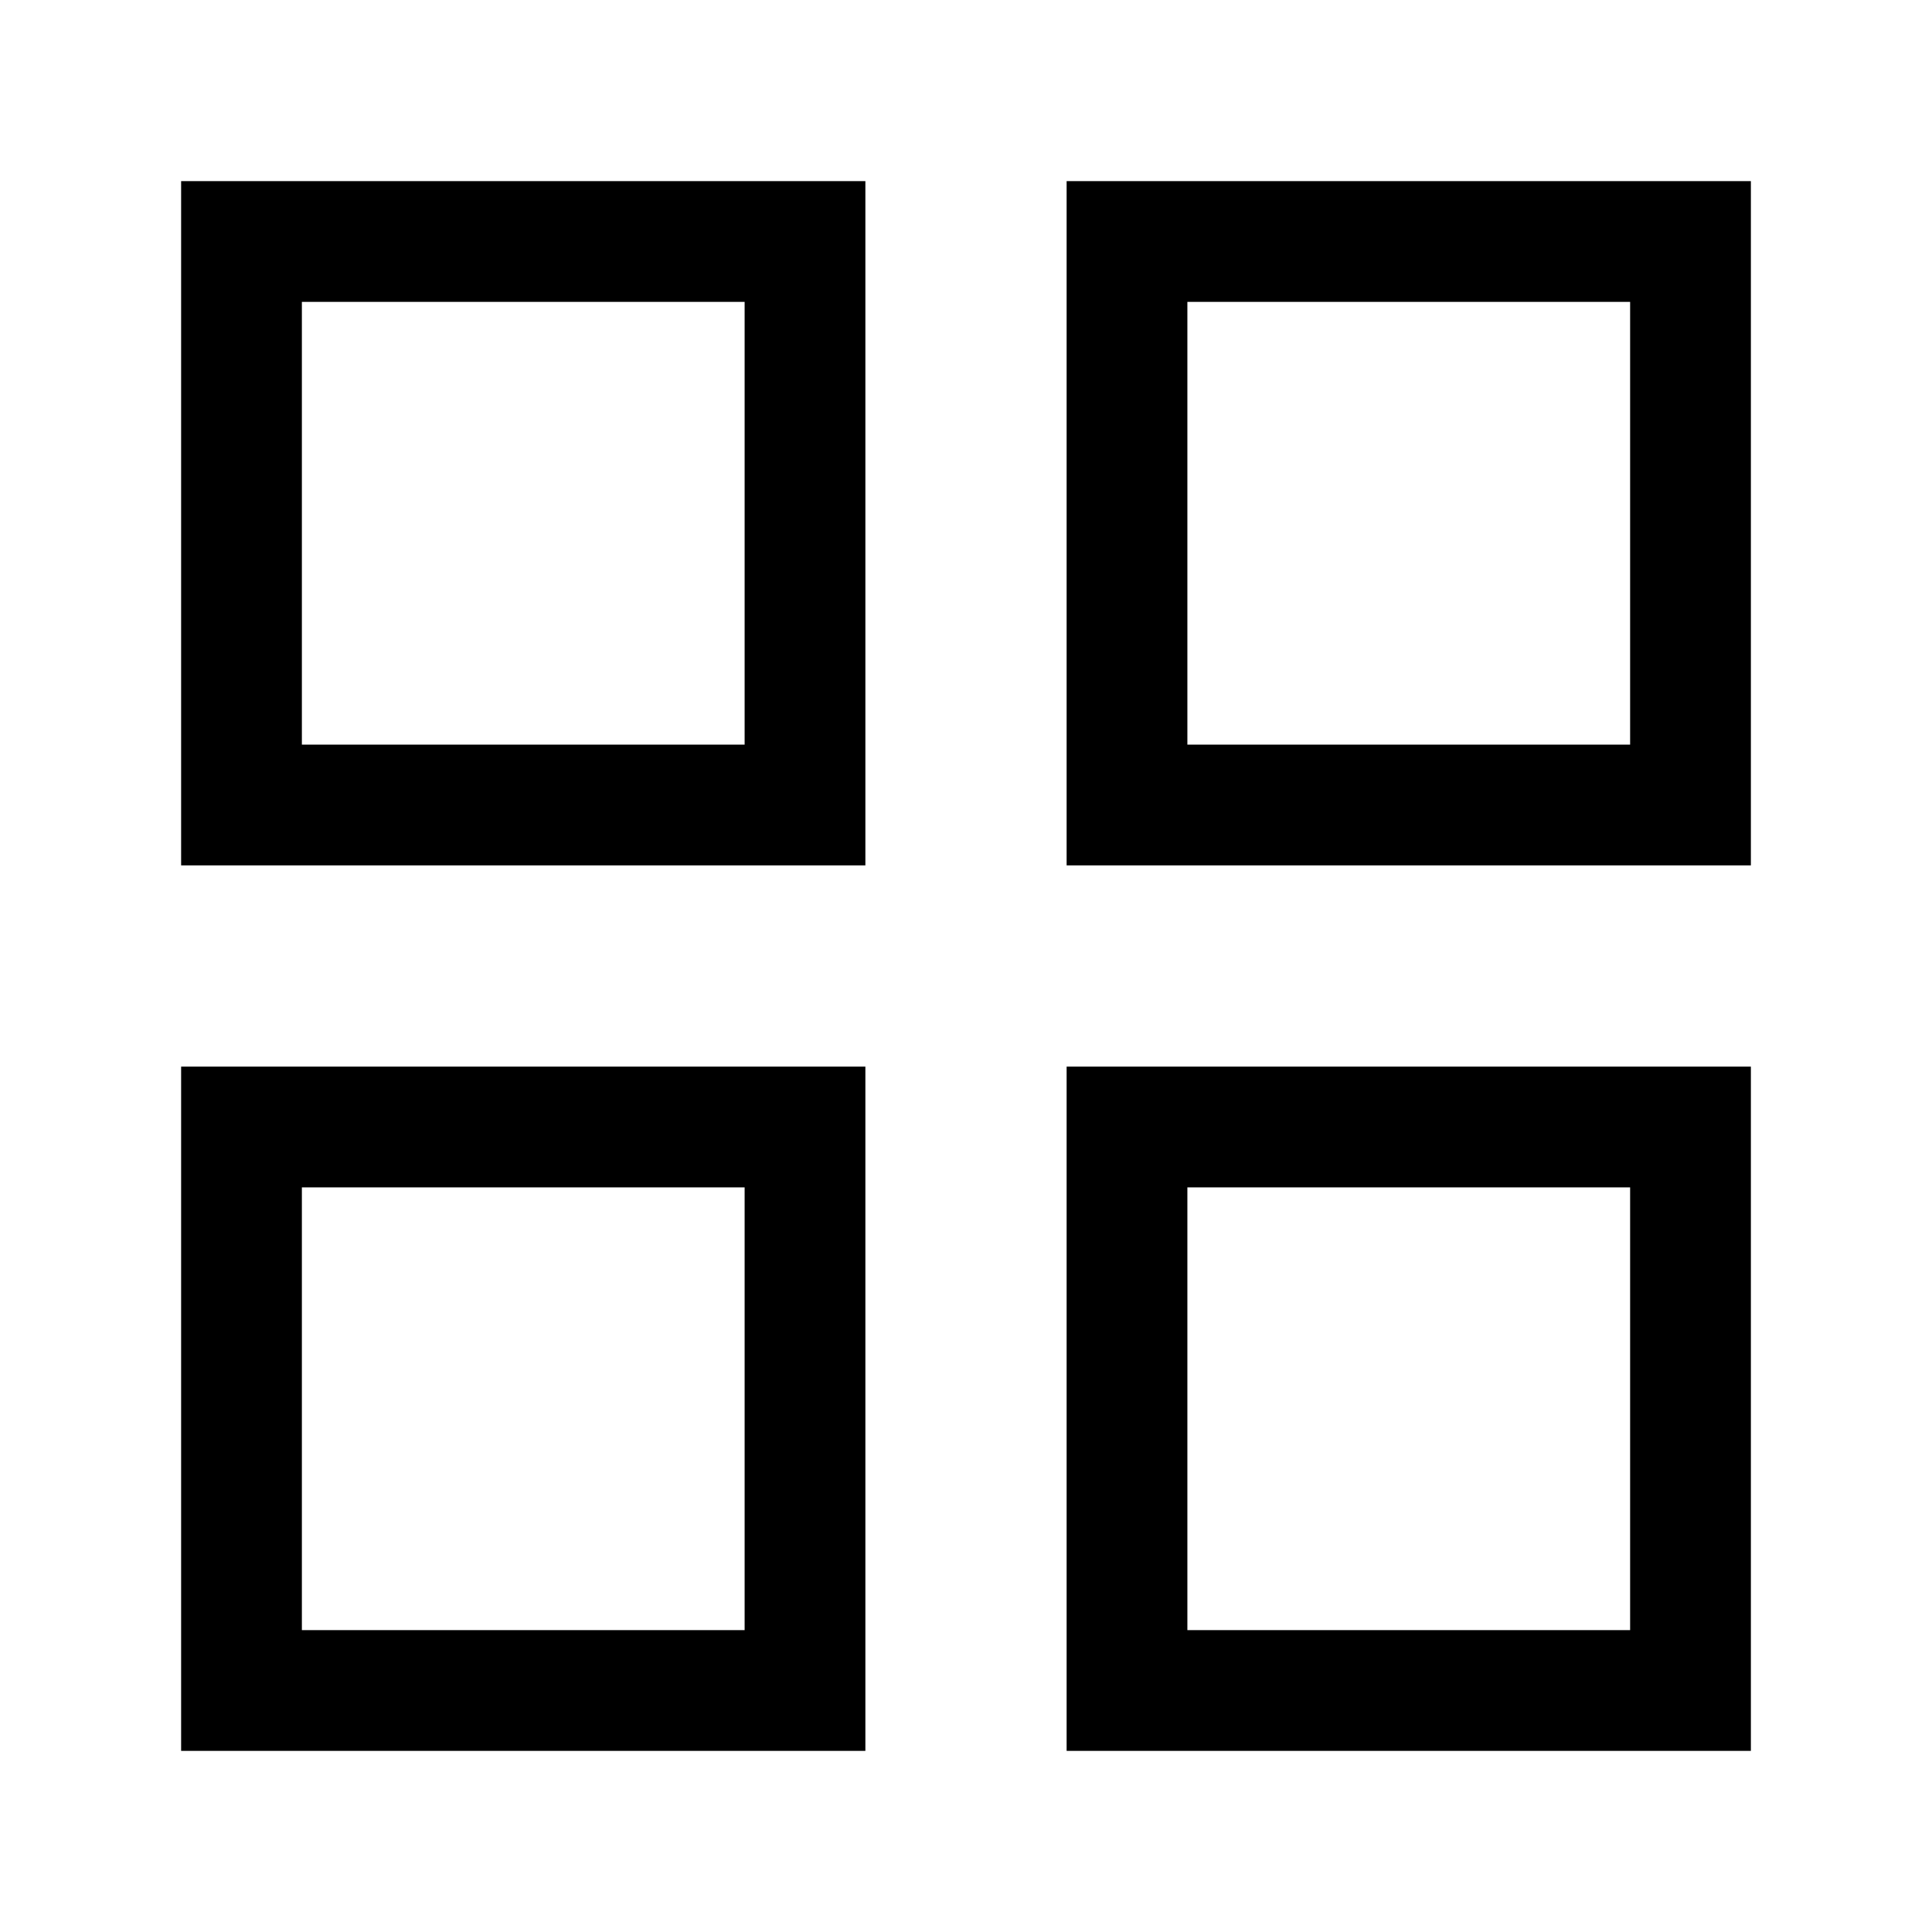
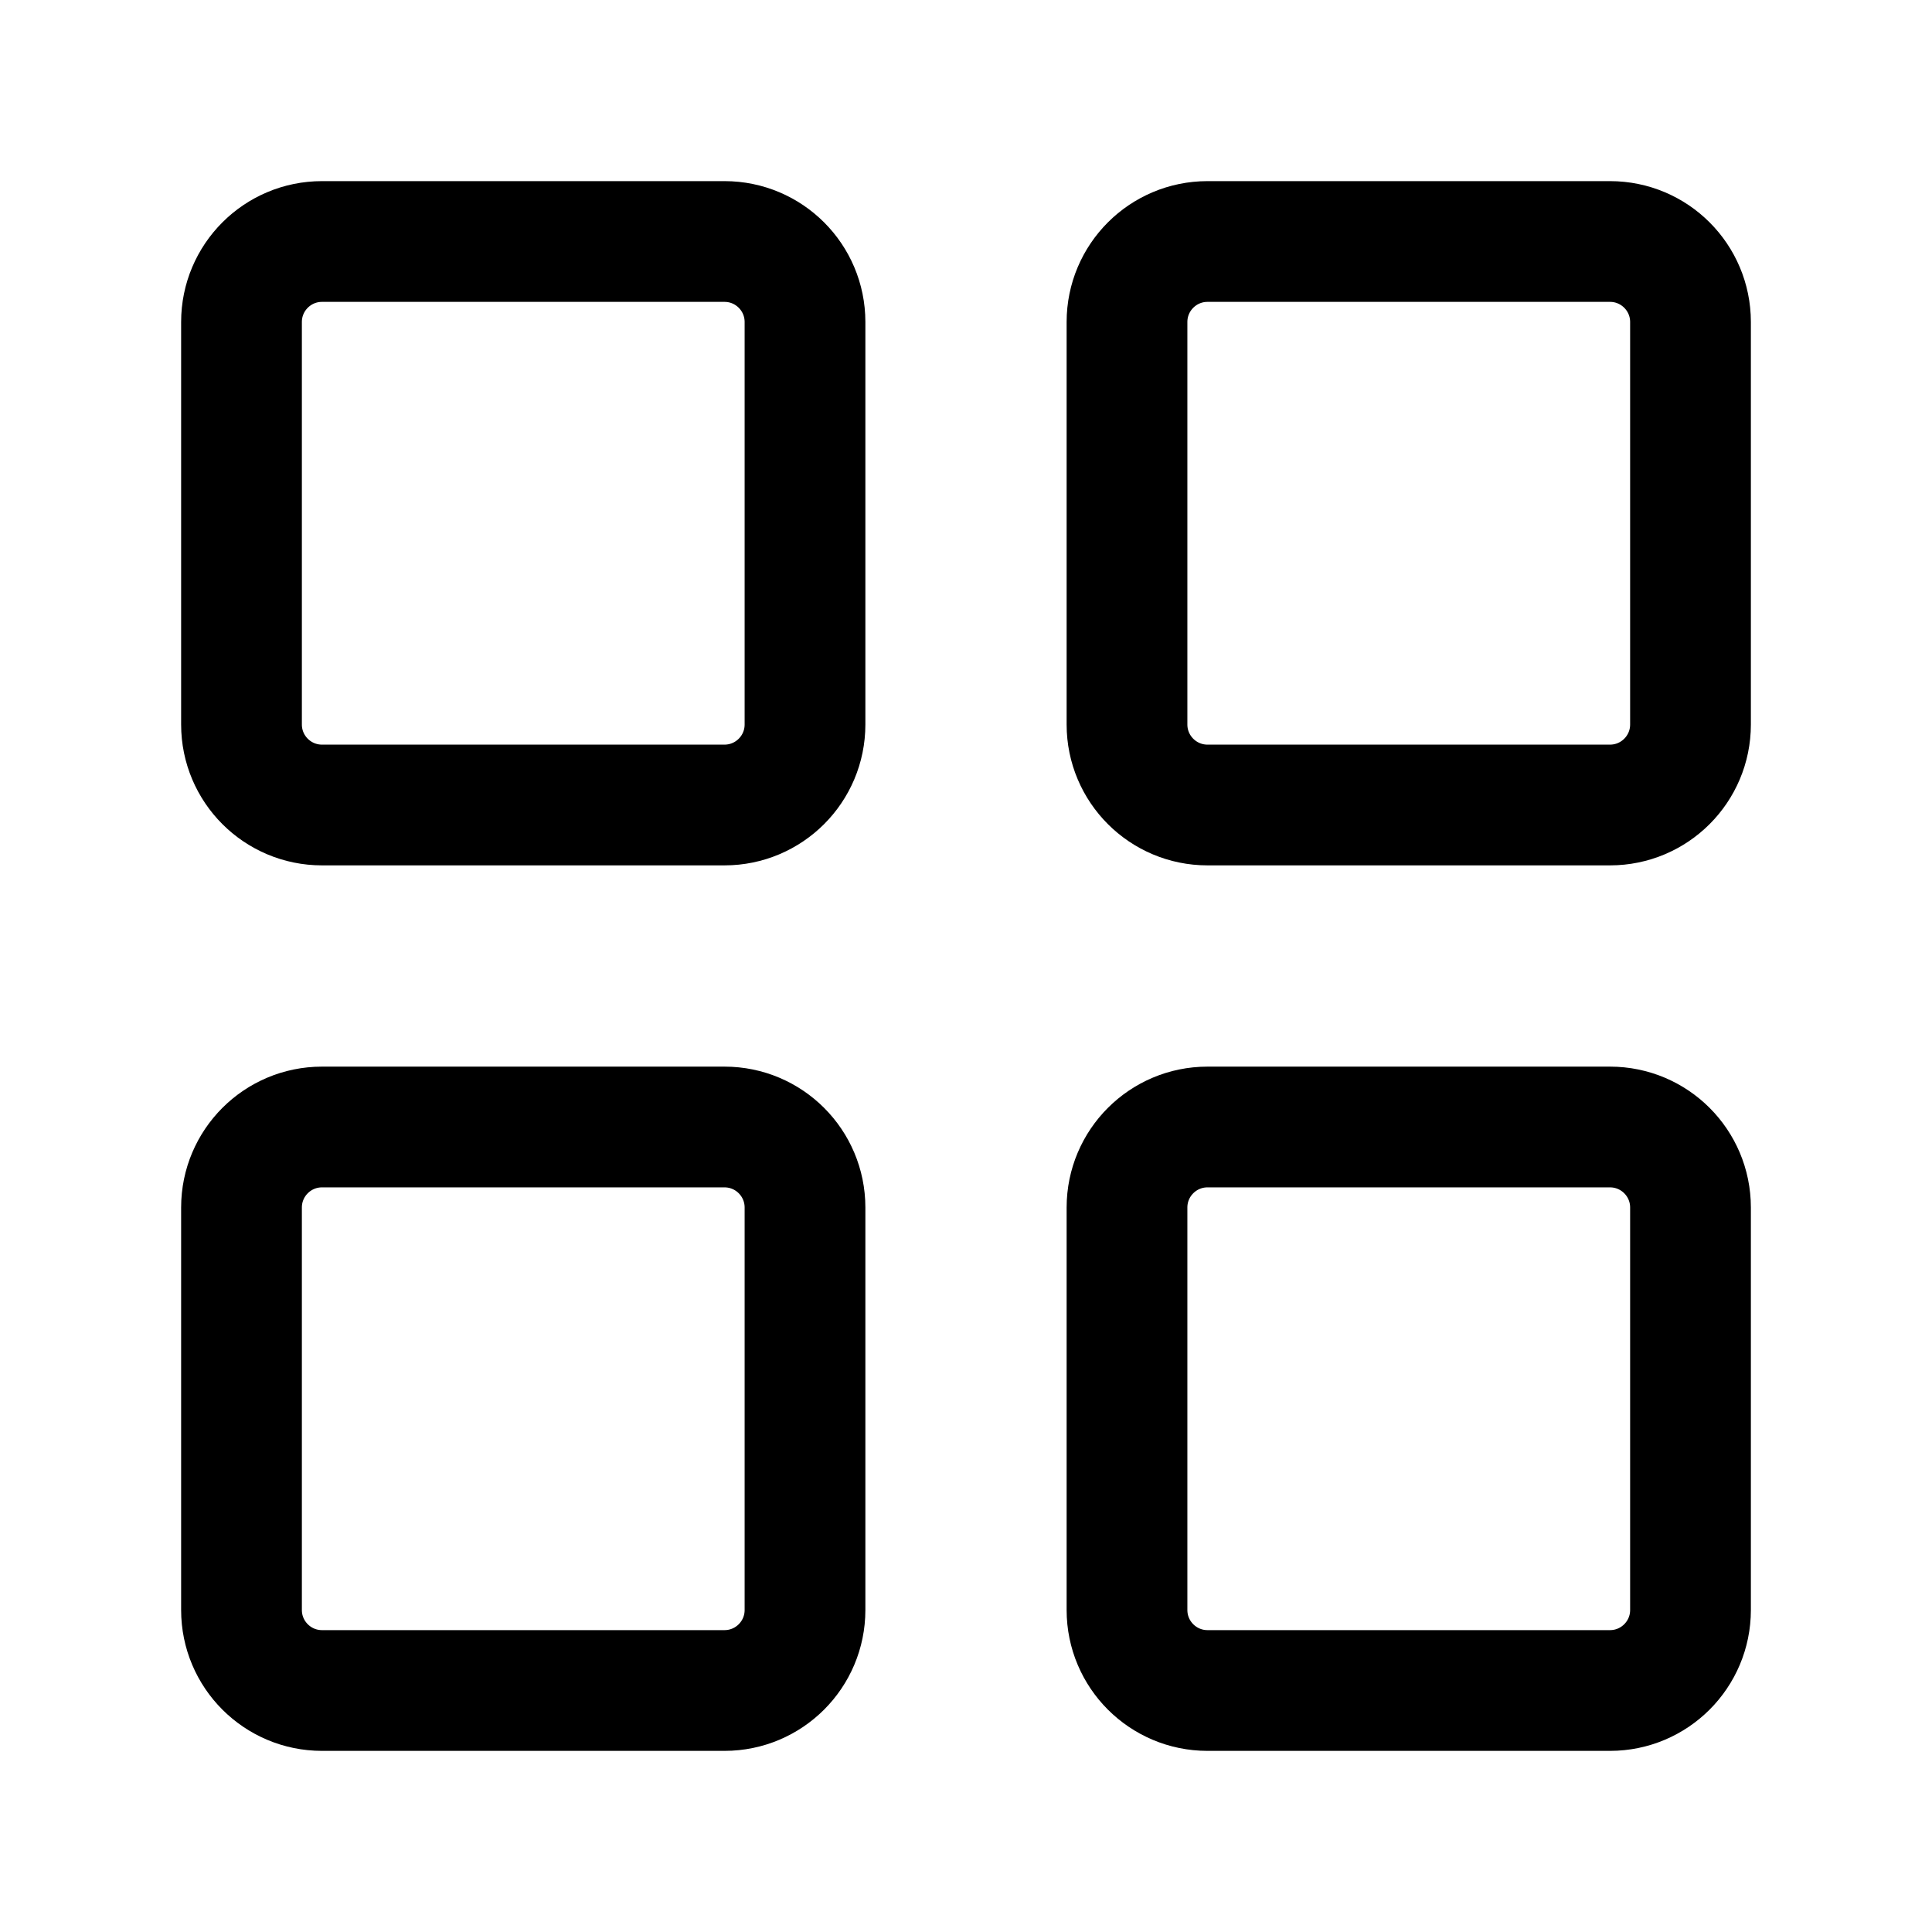
<svg xmlns="http://www.w3.org/2000/svg" fill="none" viewBox="0 0 24 24" stroke-width="1.5" stroke="currentColor" class="size-6">
-   <rect x="3" y="3" width="7" height="7" />
-   <rect x="14" y="3" width="7" height="7" />
-   <rect x="14" y="14" width="7" height="7" />
-   <rect x="3" y="14" width="7" height="7" />
+   <rect stroke-linejoin="round" x="3" y="3" width="7" height="7" rx="1" />
+   <rect stroke-linejoin="round" x="14" y="3" width="7" height="7" rx="1" />
+   <rect stroke-linejoin="round" x="14" y="14" width="7" height="7" rx="1" />
+   <rect stroke-linejoin="round" x="3" y="14" width="7" height="7" rx="1" />
</svg>
